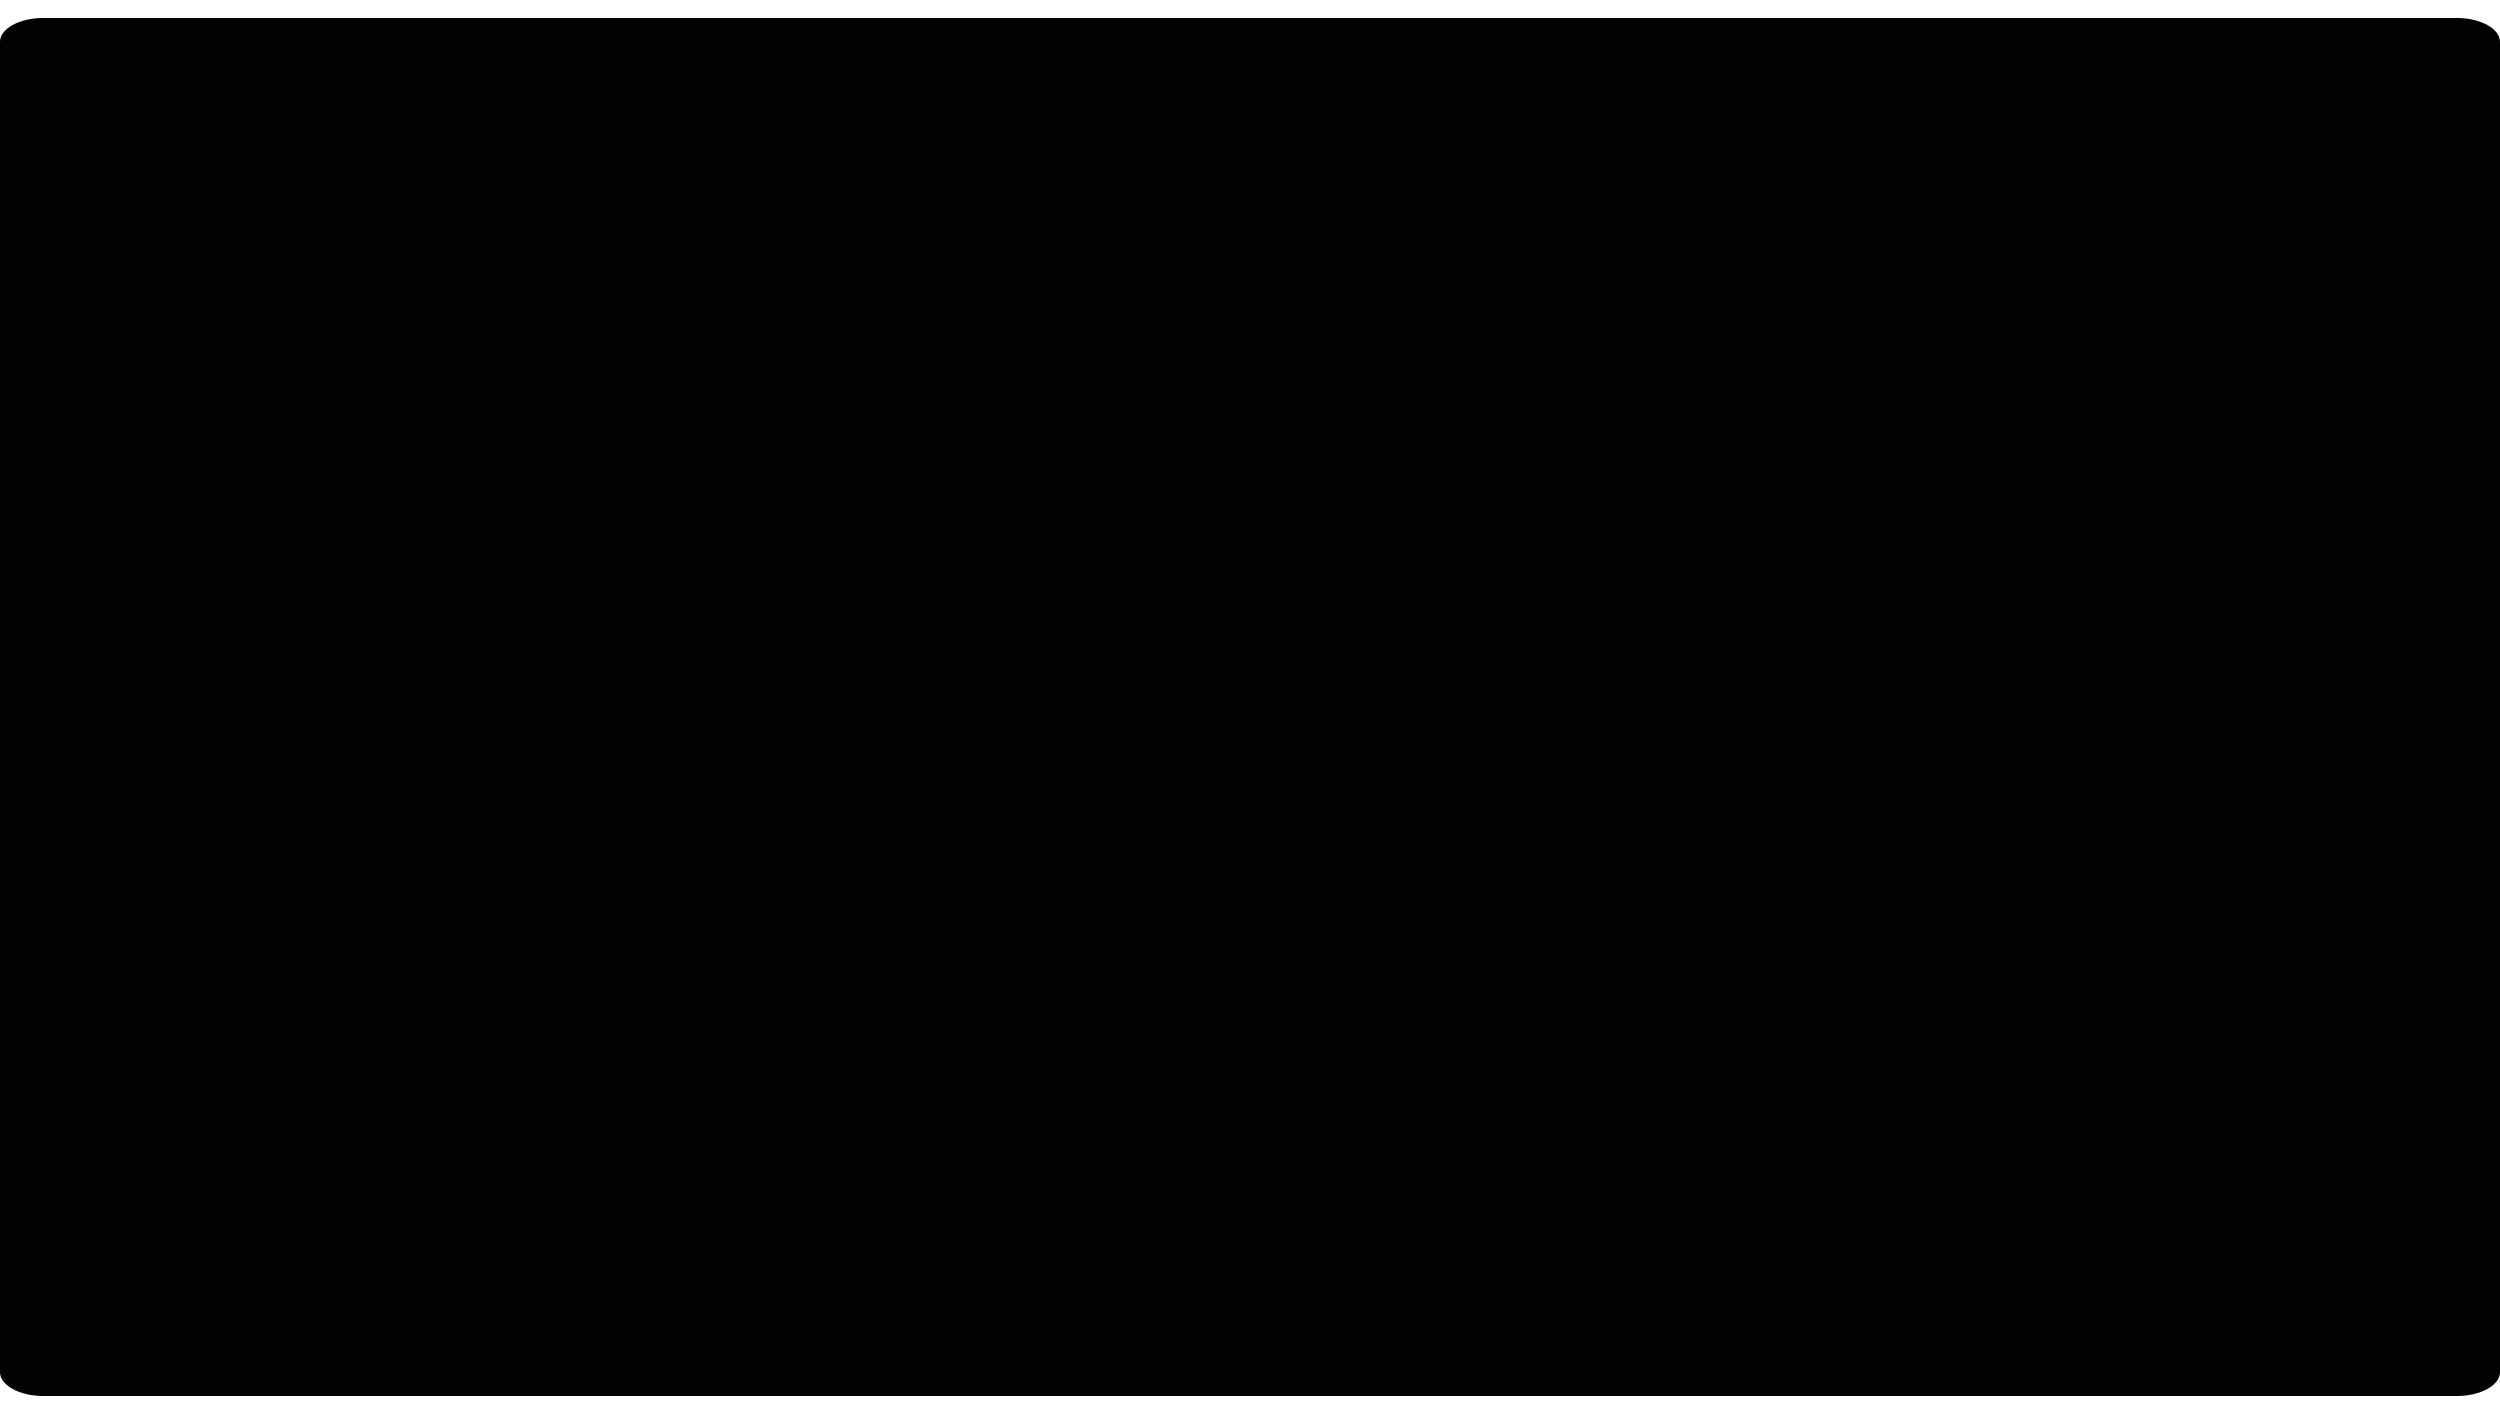
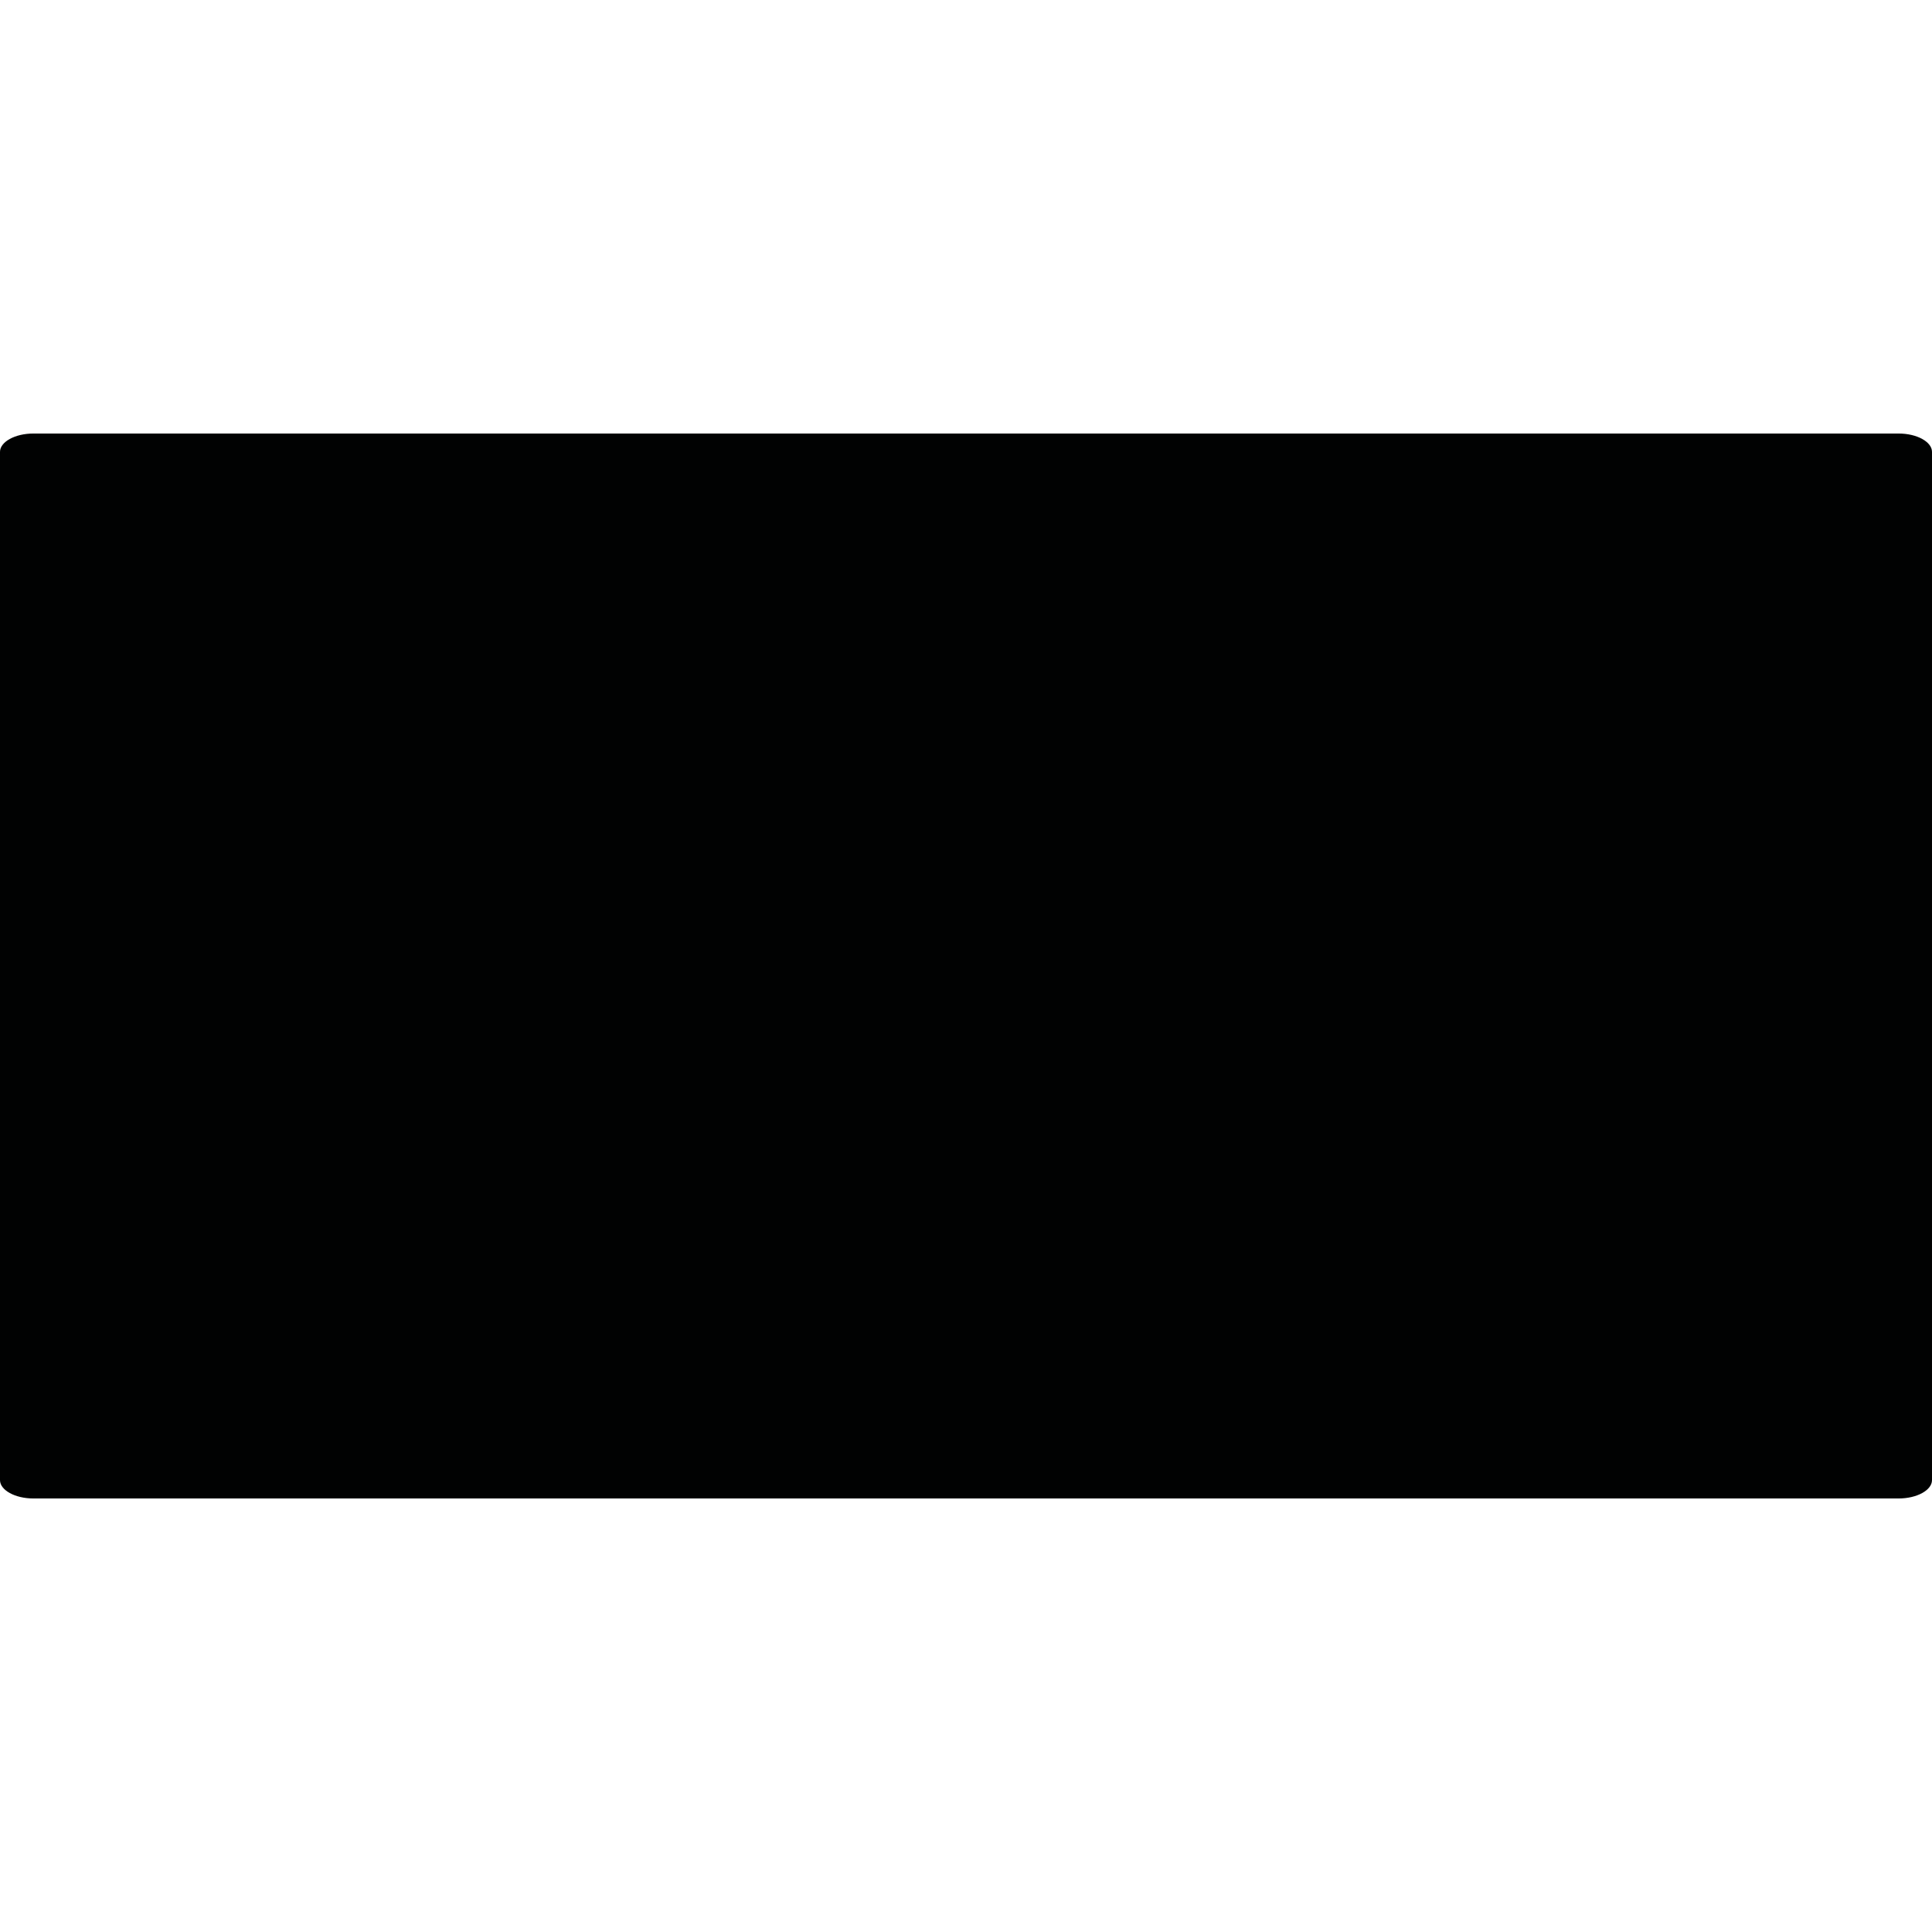
- <svg xmlns="http://www.w3.org/2000/svg" version="1.1" id="Ebene_1_Kopie" x="0px" y="0px" width="695.2" height="393.2" viewBox="0 0 695.2 383.2" style="enable-background:new 0 0 695.2 383.2;" xml:space="preserve">
+ <svg xmlns="http://www.w3.org/2000/svg" height="100" id="Ebene_1_Kopie" style="enable-background:new 0 0 695.2 383.2;" version="1.1" viewBox="0 0 695.2 383.2" width="100" x="0px" xml:space="preserve" y="0px">
  <style type="text/css">
	.st0{fill:#010202;}
</style>
  <path class="st0" d="M695.2,376.6c0,3.6-5.4,6.6-12,6.6H12c-6.6,0-12-3-12-6.6V6.6C0,3,5.4,0,12,0h671.2c6.6,0,12,3,12,6.6V376.6z" />
</svg>
